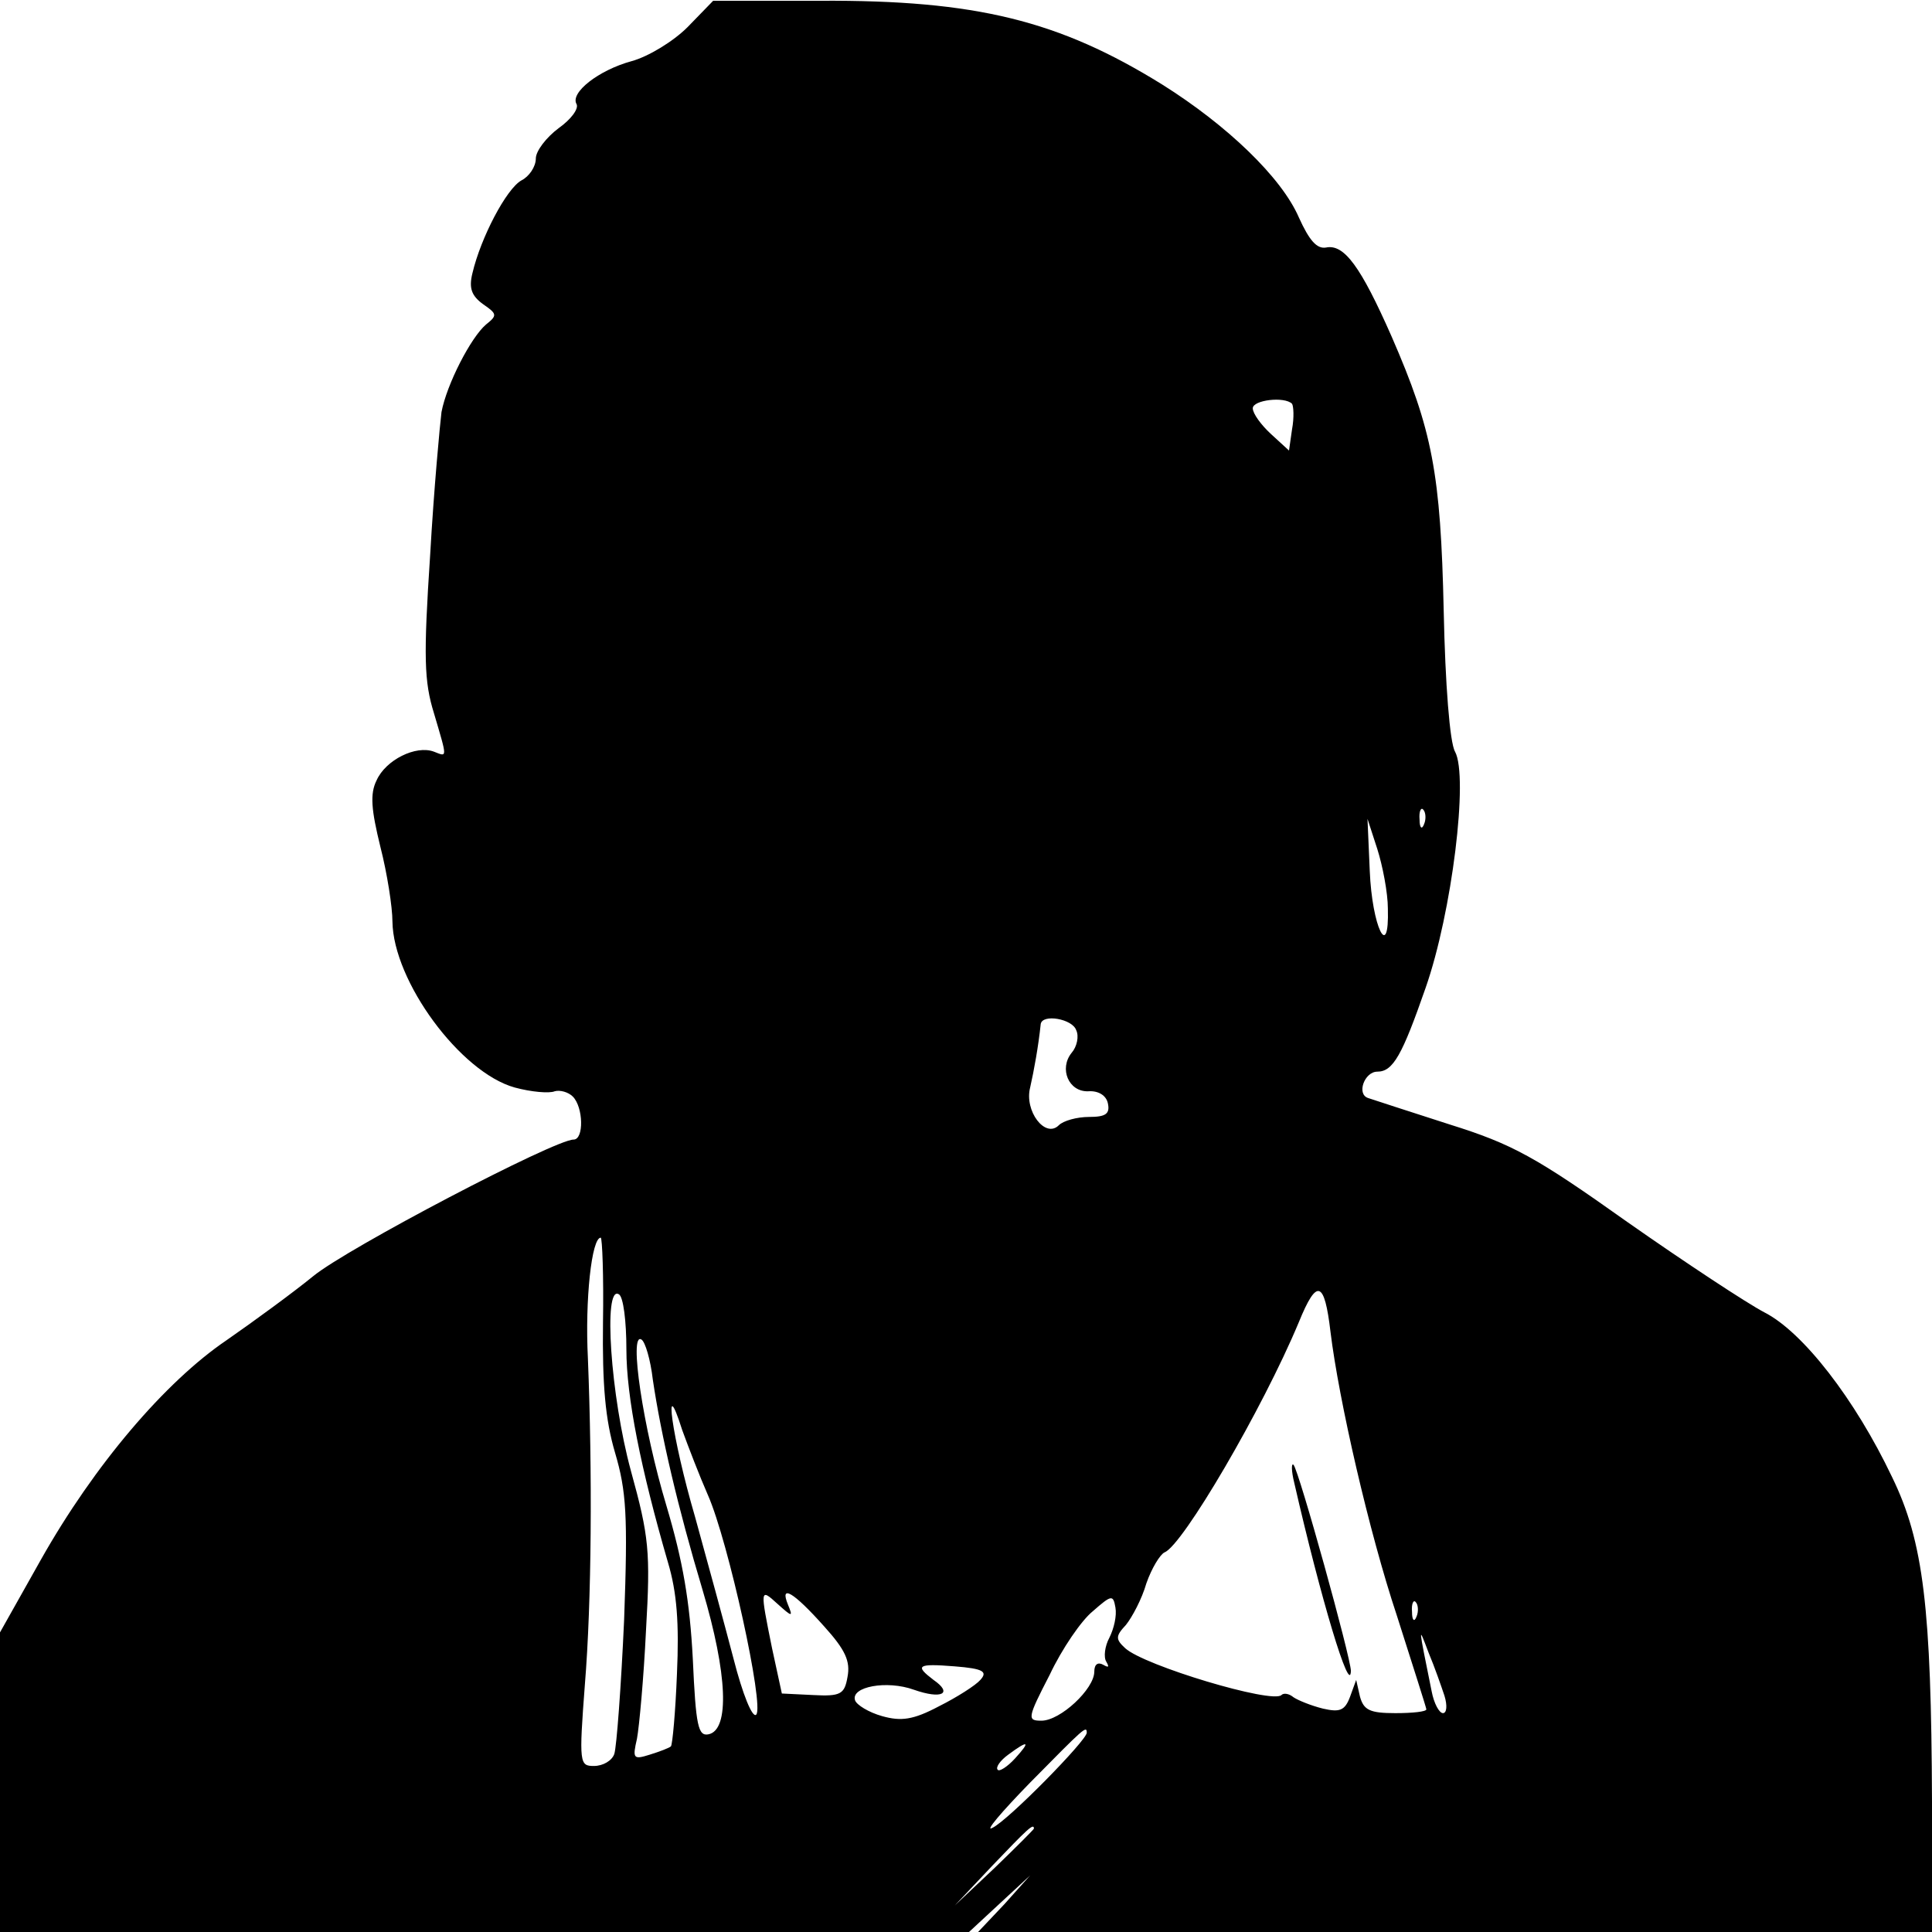
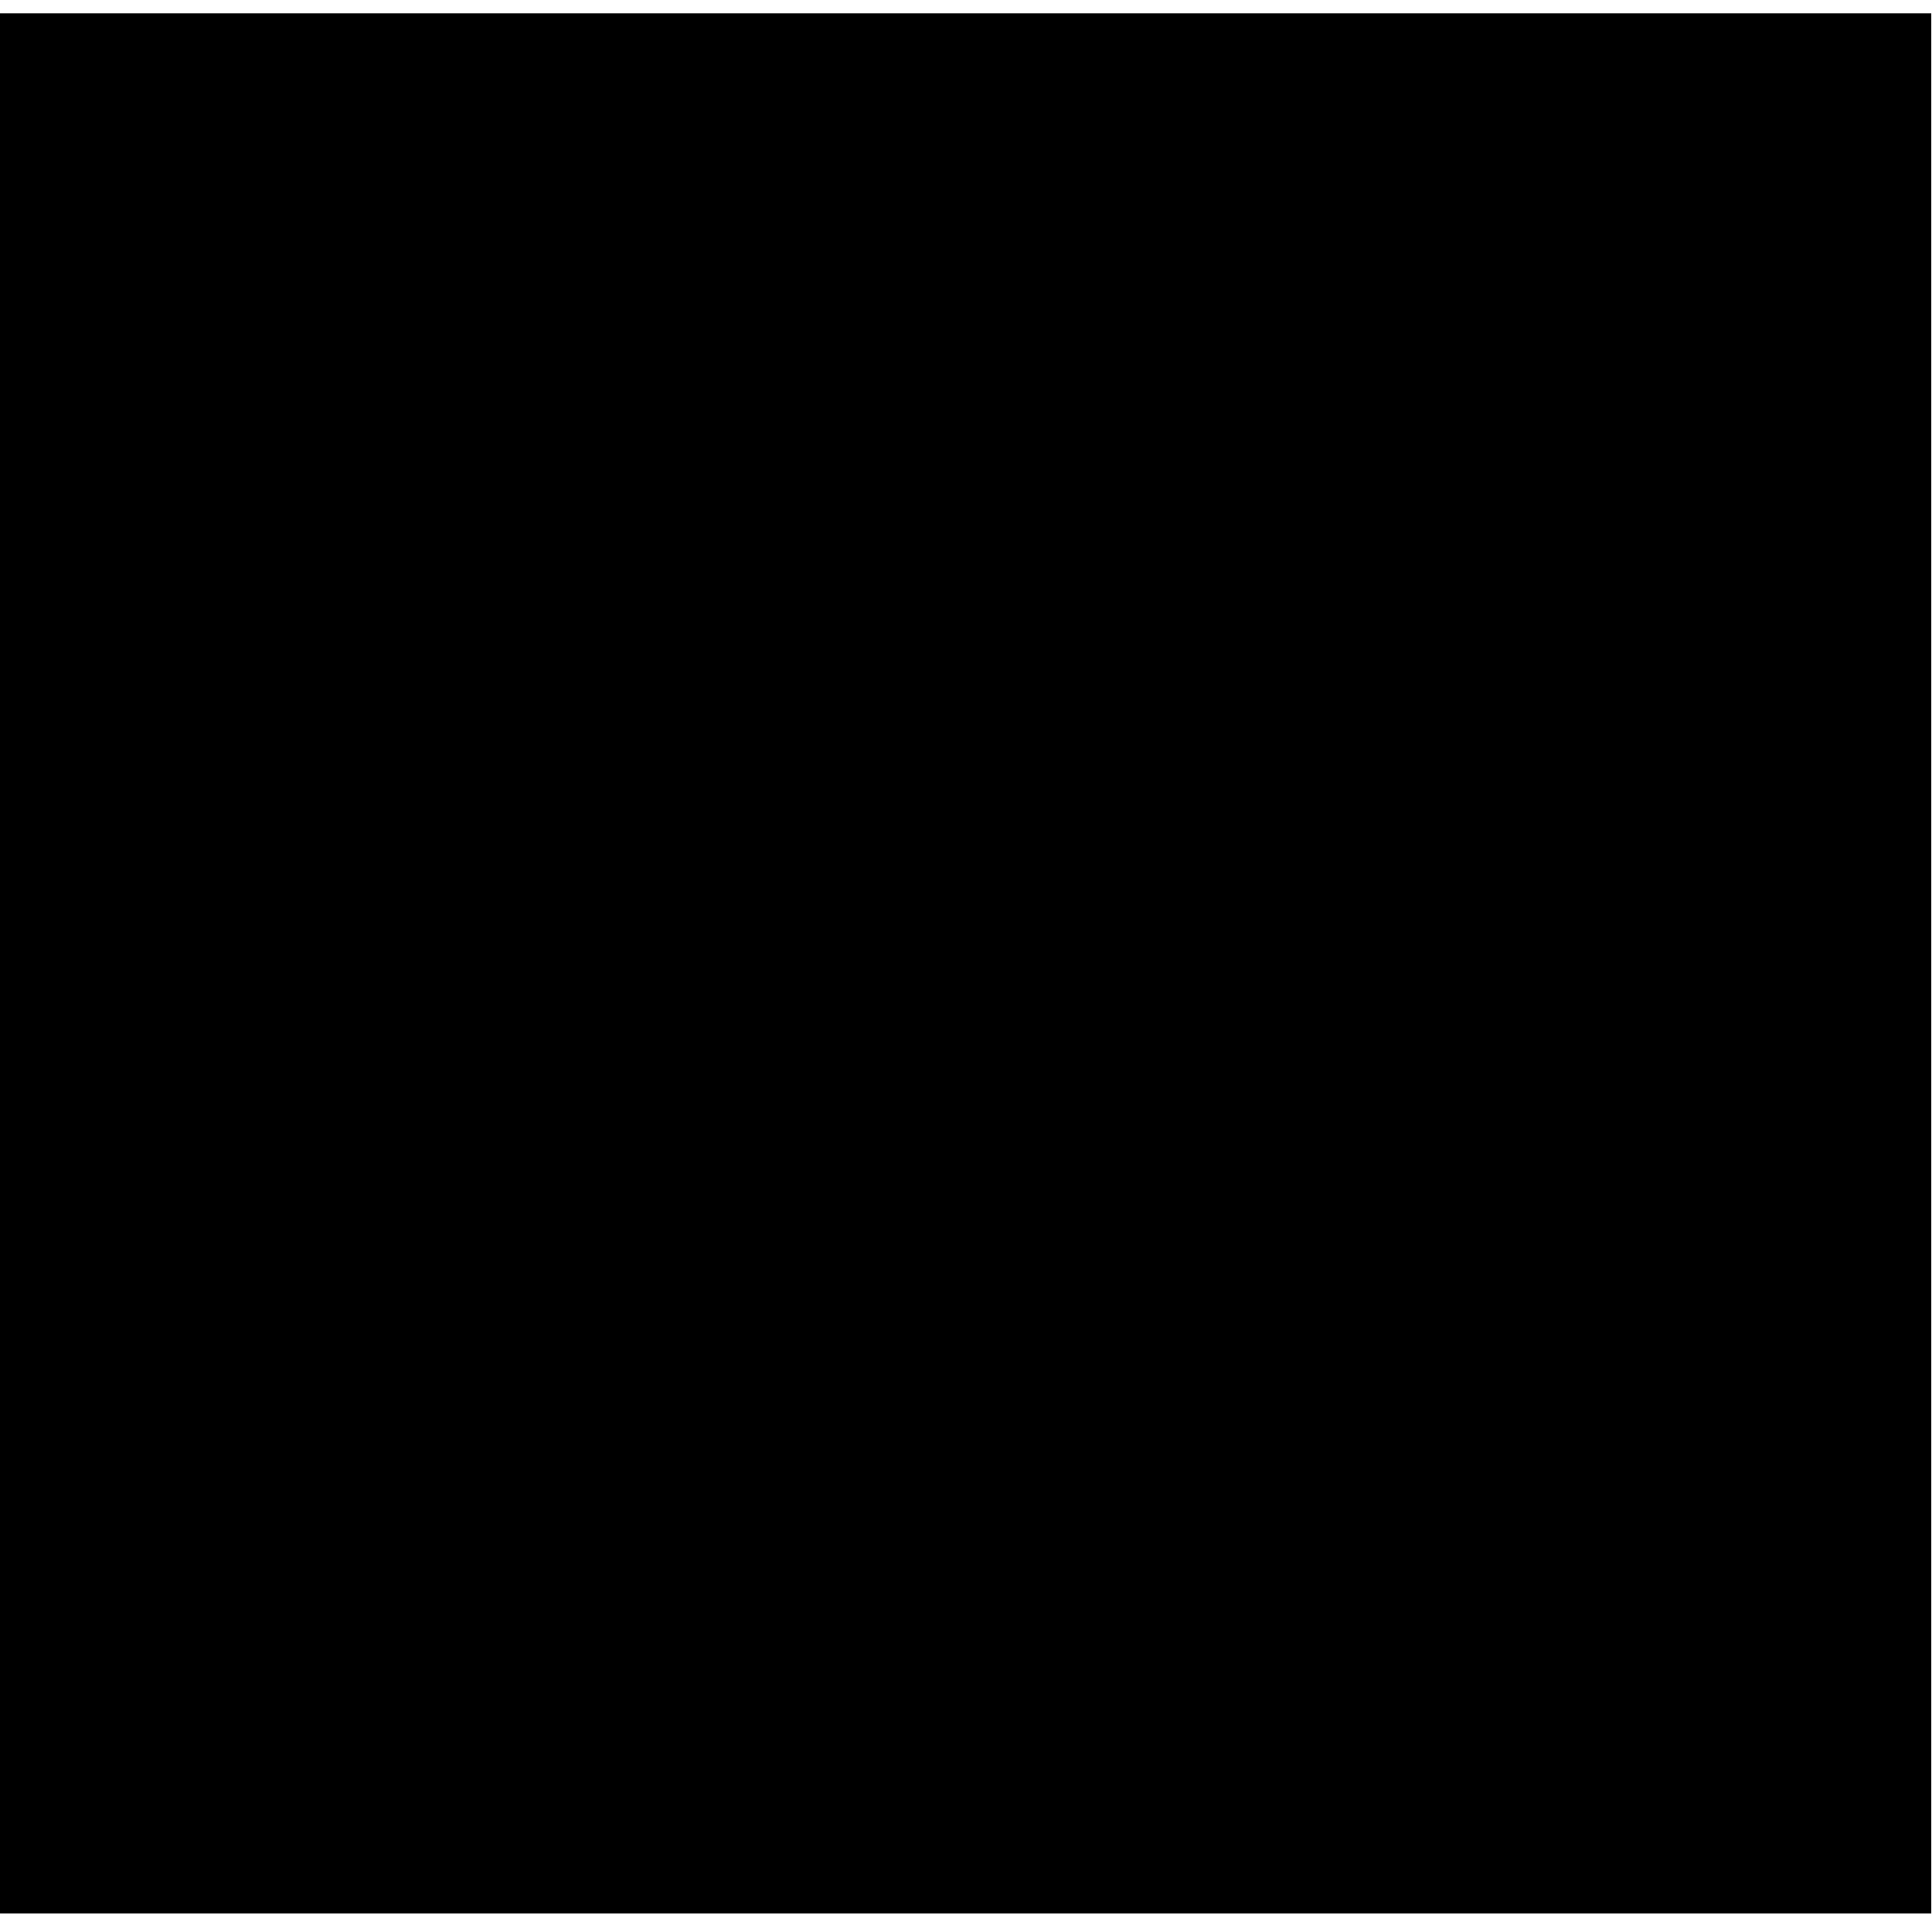
- <svg xmlns="http://www.w3.org/2000/svg" version="1.0" width="16pt" height="16pt" viewBox="0 0 16 16" preserveAspectRatio="xMidYMid meet">
-   <g transform="translate(0,16) scale(0.00625,-0.00625)" fill="#000000" stroke="none">
-     <path d="M911 2524 c-19 -19 -52 -39 -74 -45 -44 -12 -82 -42 -73 -57 3 -6 -7 -20 -24 -32 -16 -12 -30 -30 -30 -40 0 -11 -9 -24 -19 -29 -20 -11 -54 -76 -65 -123 -5 -20 -1 -30 14 -41 19 -13 19 -15 4 -27 -20 -17 -52 -79 -59 -116 -2 -16 -10 -101 -15 -189 -9 -136 -8 -168 5 -210 18 -61 18 -58 0 -51 -24 9 -64 -11 -76 -38 -9 -18 -7 -39 5 -88 9 -35 16 -80 16 -99 1 -79 90 -200 162 -220 22 -6 46 -8 53 -5 7 2 18 -1 24 -7 14 -14 15 -57 1 -57 -25 0 -300 -144 -345 -181 -27 -22 -79 -60 -115 -85 -81 -55 -175 -165 -246 -291 l-54 -96 0 -198 0 -199 642 0 642 0 41 38 40 37 -34 -38 -35 -37 632 0 632 0 0 173 c-1 256 -11 344 -53 430 -49 103 -118 192 -169 218 -23 12 -105 66 -182 120 -121 86 -152 103 -235 129 -53 17 -102 33 -108 35 -16 5 -5 35 12 35 21 0 33 22 64 111 35 100 57 280 39 313 -7 12 -13 90 -15 186 -4 183 -15 240 -69 364 -41 93 -63 123 -87 118 -12 -2 -22 9 -36 40 -23 53 -95 122 -181 176 -137 85 -247 112 -453 111 l-142 0 -34 -35z m801 -499 c2 -3 3 -18 0 -34 l-4 -28 -24 22 c-13 12 -24 27 -24 34 0 11 42 16 52 6z m175 -557 c-3 -8 -6 -5 -6 6 -1 11 2 17 5 13 3 -3 4 -12 1 -19z m-48 -112 c2 -71 -21 -24 -24 50 l-3 69 13 -40 c7 -22 14 -58 14 -79z m-413 -161 c4 -8 1 -22 -6 -30 -17 -21 -4 -52 22 -51 14 1 24 -6 26 -16 3 -14 -3 -18 -25 -18 -16 0 -34 -5 -40 -11 -18 -18 -46 19 -38 50 5 22 11 55 14 84 2 14 42 7 47 -8z m-627 -387 c-1 -83 3 -129 16 -173 15 -51 17 -83 12 -221 -4 -89 -10 -169 -13 -178 -3 -9 -15 -16 -27 -16 -19 0 -20 3 -12 108 9 110 10 281 4 432 -4 78 5 160 17 160 2 0 4 -51 3 -112z m964 -13 c11 -90 51 -265 88 -376 21 -66 39 -122 39 -124 0 -3 -18 -5 -41 -5 -34 0 -42 4 -47 22 l-5 22 -8 -22 c-7 -19 -14 -21 -36 -16 -16 4 -33 11 -39 15 -6 5 -13 6 -16 3 -12 -12 -182 39 -207 62 -13 12 -13 16 1 31 8 10 21 34 27 55 7 20 18 38 24 41 24 9 130 190 178 305 24 59 34 55 42 -13z m-933 -23 c0 -63 19 -158 55 -282 12 -40 15 -81 12 -148 -2 -51 -6 -94 -8 -96 -2 -2 -15 -7 -28 -11 -22 -7 -23 -5 -17 21 3 16 9 81 12 144 6 104 4 124 -20 211 -27 99 -37 247 -16 234 6 -3 10 -36 10 -73z m35 -40 c11 -74 33 -169 66 -279 33 -111 36 -185 8 -191 -14 -3 -17 11 -21 100 -4 76 -13 129 -35 203 -31 103 -50 231 -33 220 5 -3 12 -27 15 -53z m73 -153 c27 -61 75 -280 64 -291 -5 -5 -18 27 -30 74 -12 46 -35 130 -51 188 -31 106 -43 197 -17 115 8 -22 23 -61 34 -86z m106 -145 c-11 27 7 17 48 -29 28 -31 35 -46 31 -67 -4 -23 -9 -26 -46 -24 l-41 2 -13 60 c-16 79 -16 80 7 59 20 -18 21 -18 14 -1z m426 -44 c-6 -11 -8 -26 -4 -32 4 -7 3 -8 -4 -4 -7 4 -12 1 -12 -9 0 -23 -45 -65 -70 -65 -19 0 -19 3 11 61 16 34 42 72 57 84 25 22 27 22 30 5 2 -11 -2 -28 -8 -40z m407 28 c-3 -8 -6 -5 -6 6 -1 11 2 17 5 13 3 -3 4 -12 1 -19z m37 -105 c4 -13 3 -23 -2 -23 -5 0 -12 13 -15 29 -18 89 -18 88 -4 51 8 -19 17 -45 21 -57z m-615 21 c-6 -7 -31 -23 -55 -35 -34 -18 -50 -20 -75 -13 -18 5 -34 15 -36 21 -6 18 42 27 78 14 37 -13 52 -5 26 13 -25 19 -22 22 28 18 38 -3 44 -7 34 -18z m141 -70 c0 -10 -104 -116 -125 -126 -11 -6 12 21 50 60 72 73 75 76 75 66z m-95 -34 c-10 -11 -21 -18 -23 -15 -3 3 3 12 14 20 27 20 30 18 9 -5z m25 -93 c0 -1 -24 -25 -52 -52 l-53 -50 50 53 c46 48 55 57 55 49z" />
-     <path d="M1715 595 c35 -153 74 -283 75 -249 0 17 -69 266 -76 273 -3 3 -3 -8 1 -24z" />
+ <svg xmlns="http://www.w3.org/2000/svg" version="1.0" width="435pt" height="435pt" viewBox="0 0 435 435" preserveAspectRatio="xMidYMid meet">
+   <g transform="translate(0,435) scale(0.1,-0.1)" fill="#000000" stroke="none">
+     <path d="M0 2180 l0 -2140 2175 0 2175 0 0 2140 0 2140 -2175 0 -2175 0 0 -2140z" />
  </g>
</svg>
